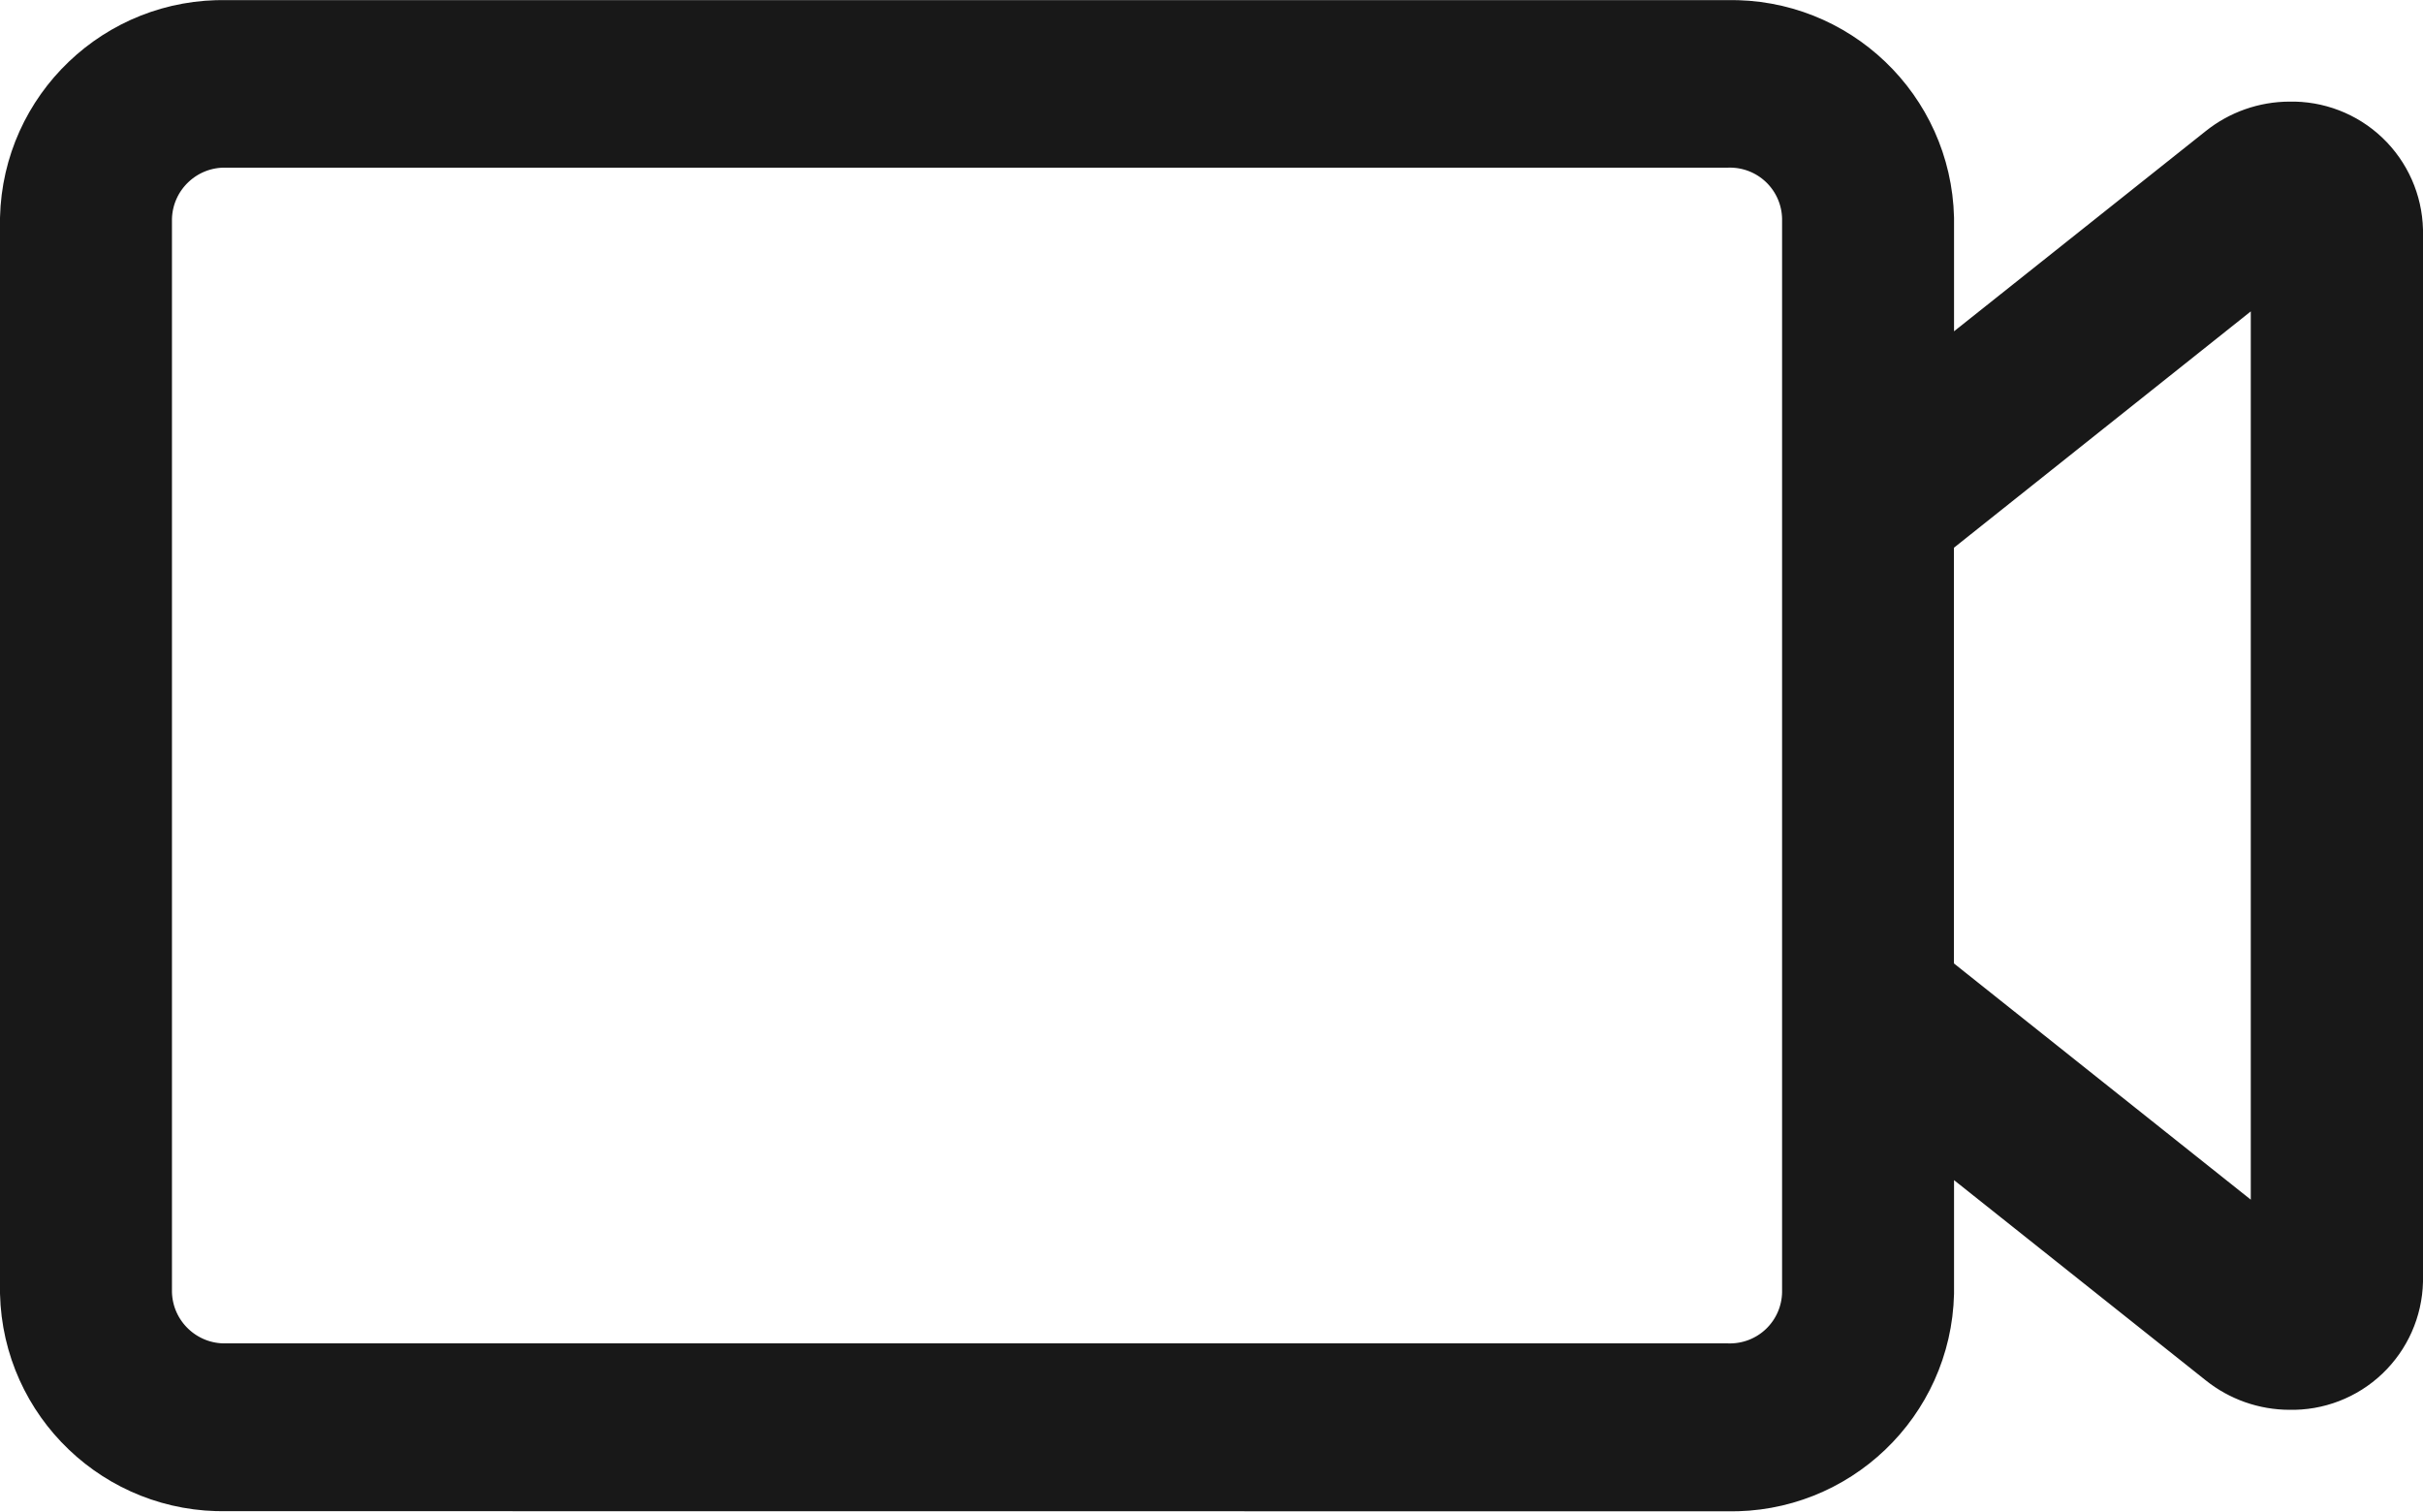
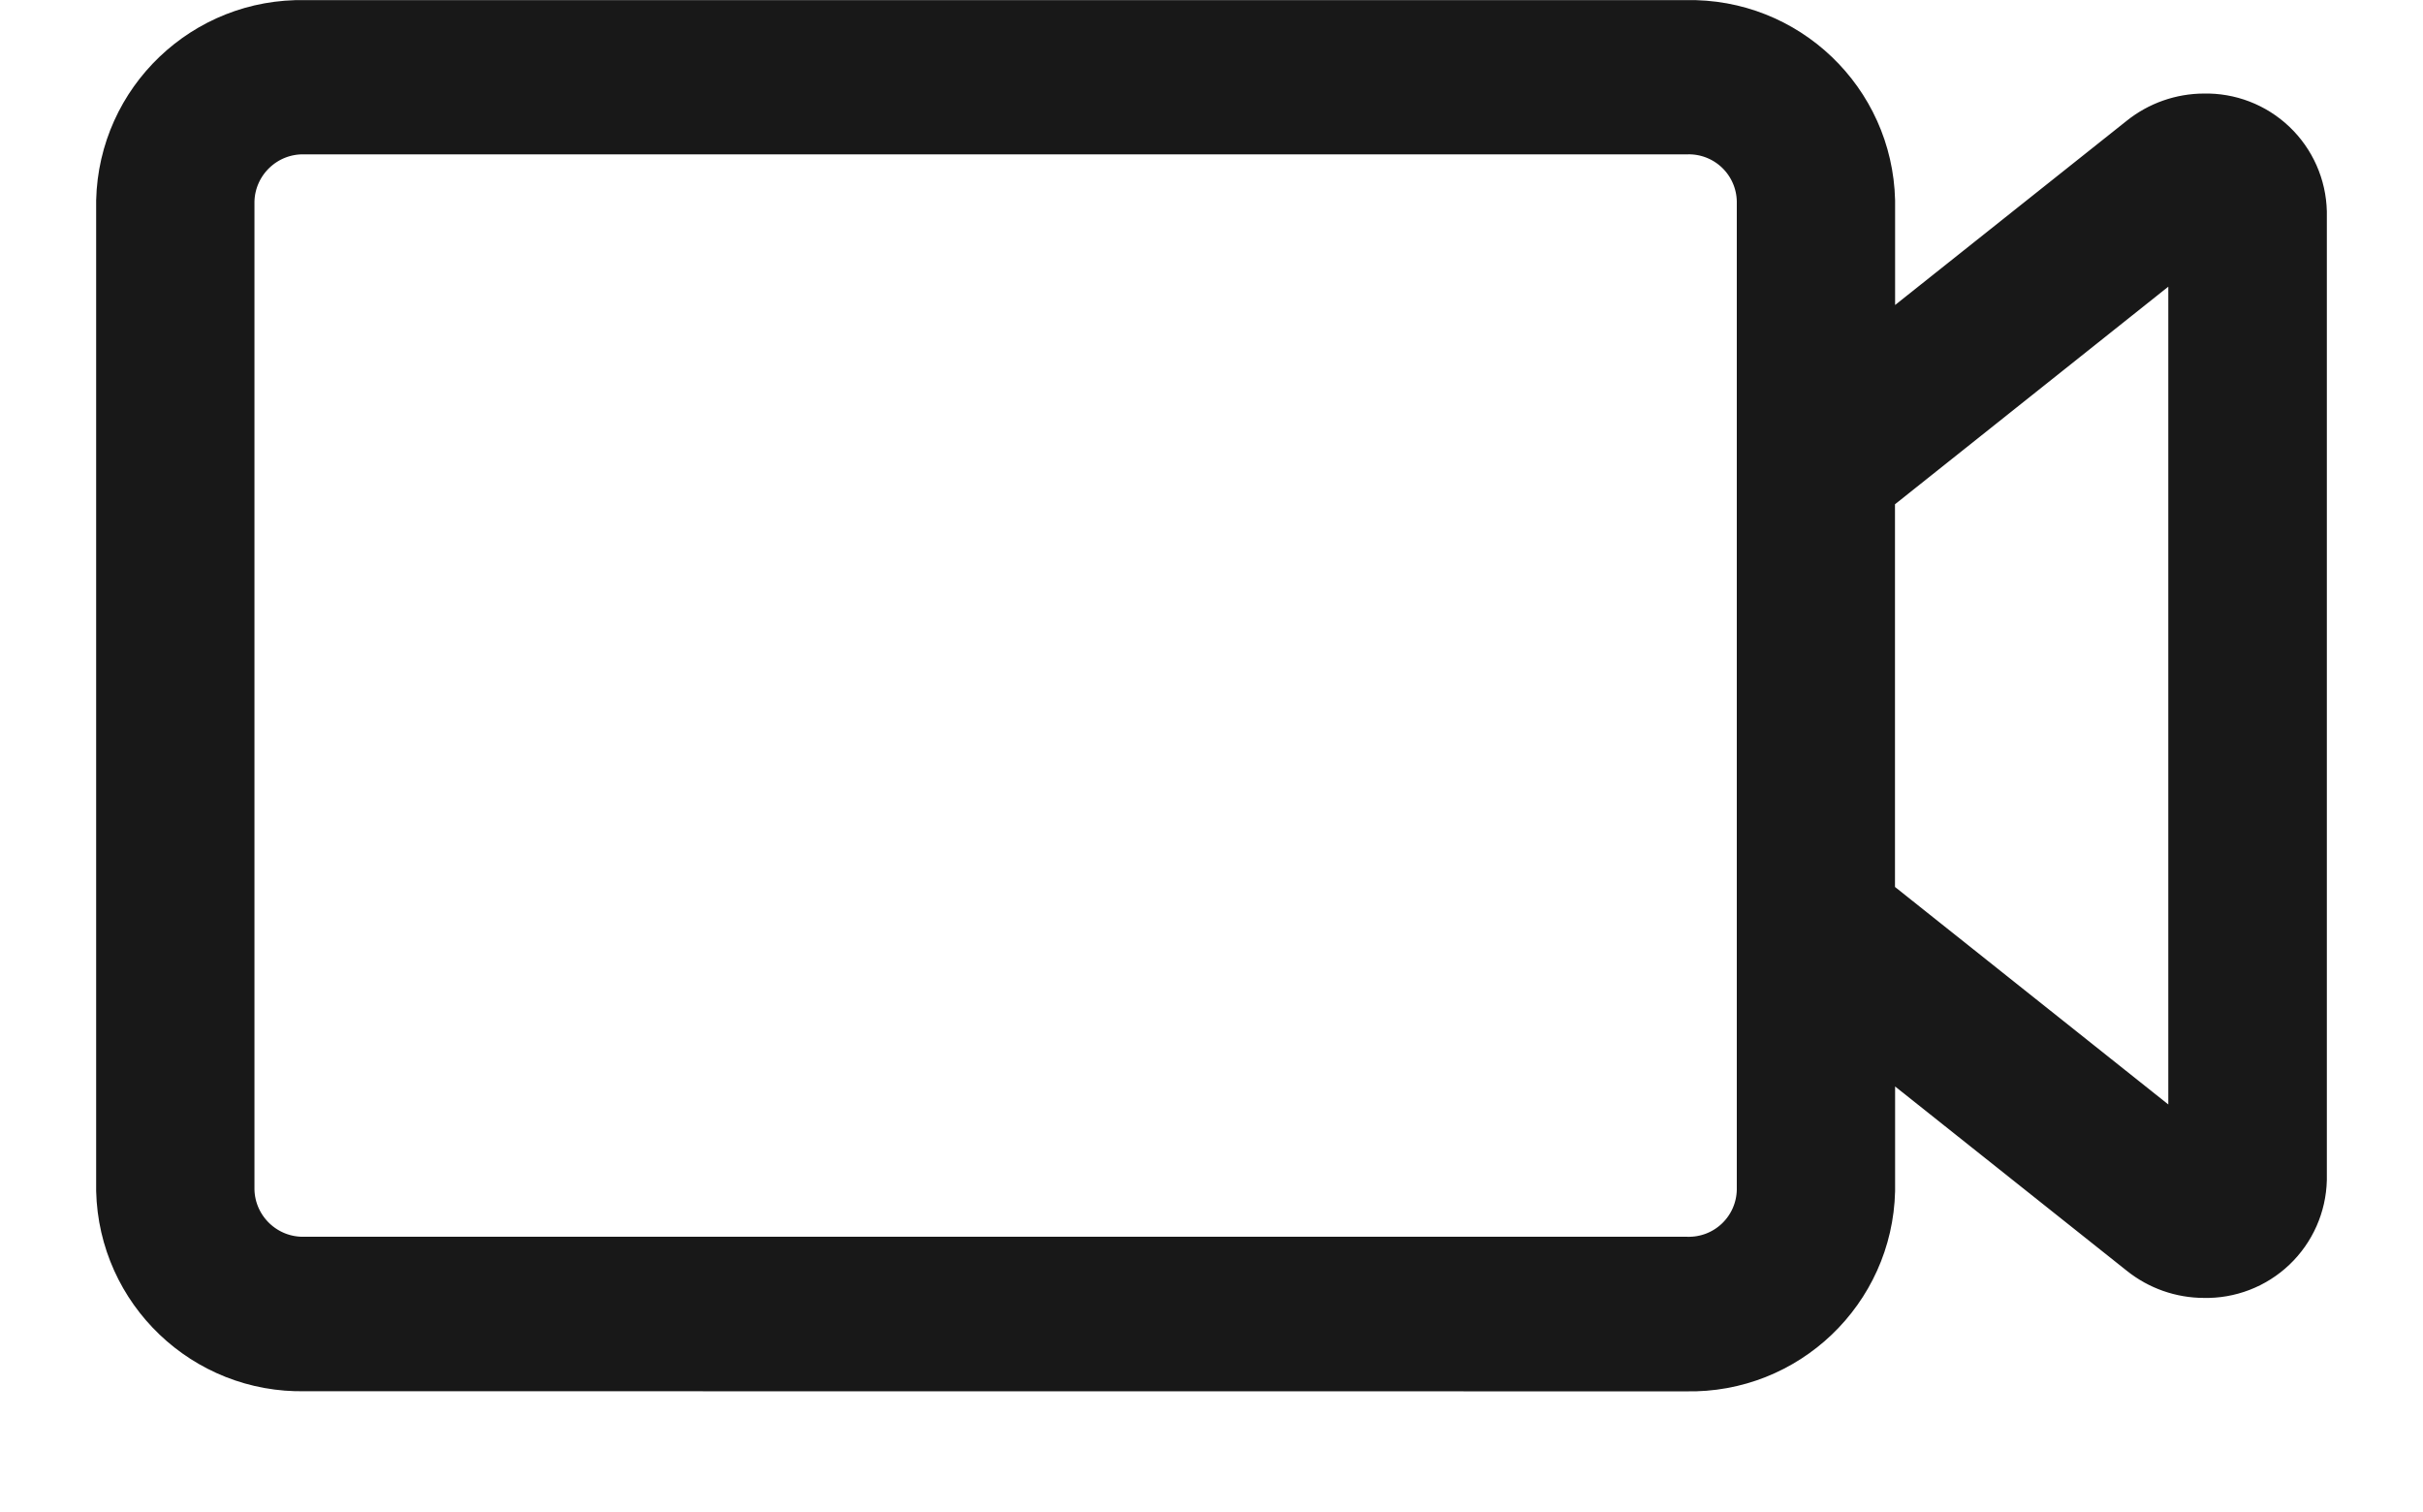
- <svg xmlns="http://www.w3.org/2000/svg" width="18.6" height="11.6" viewBox="0 0 18.6 11.6">
+ <svg xmlns="http://www.w3.org/2000/svg" width="18.6" height="11.6" viewBox="0 0 18.6 12.6">
  <path id="Forma_1" data-name="Forma 1" d="M326.773,181a1.409,1.409,0,0,1-1.44-1.375v-8.249a1.409,1.409,0,0,1,1.44-1.375h11.52a1.409,1.409,0,0,1,1.44,1.375v1.489l2.419-1.924a.734.734,0,0,1,.457-.161.706.706,0,0,1,.724.689v8.064a.706.706,0,0,1-.724.689.732.732,0,0,1-.457-.161l-2.419-1.924v1.489a1.409,1.409,0,0,1-1.44,1.375Zm-.72-9.625v8.249a.705.705,0,0,0,.72.688h11.52a.7.7,0,0,0,.72-.688v-8.249a.7.7,0,0,0-.72-.688h-11.52A.705.705,0,0,0,326.053,171.375Zm13.679,2.385v3.48l2.879,2.291v-8.063Z" transform="translate(-325.033 -169.7)" fill="#181818" stroke="#181818" stroke-linejoin="round" stroke-width="0.6" />
</svg>
